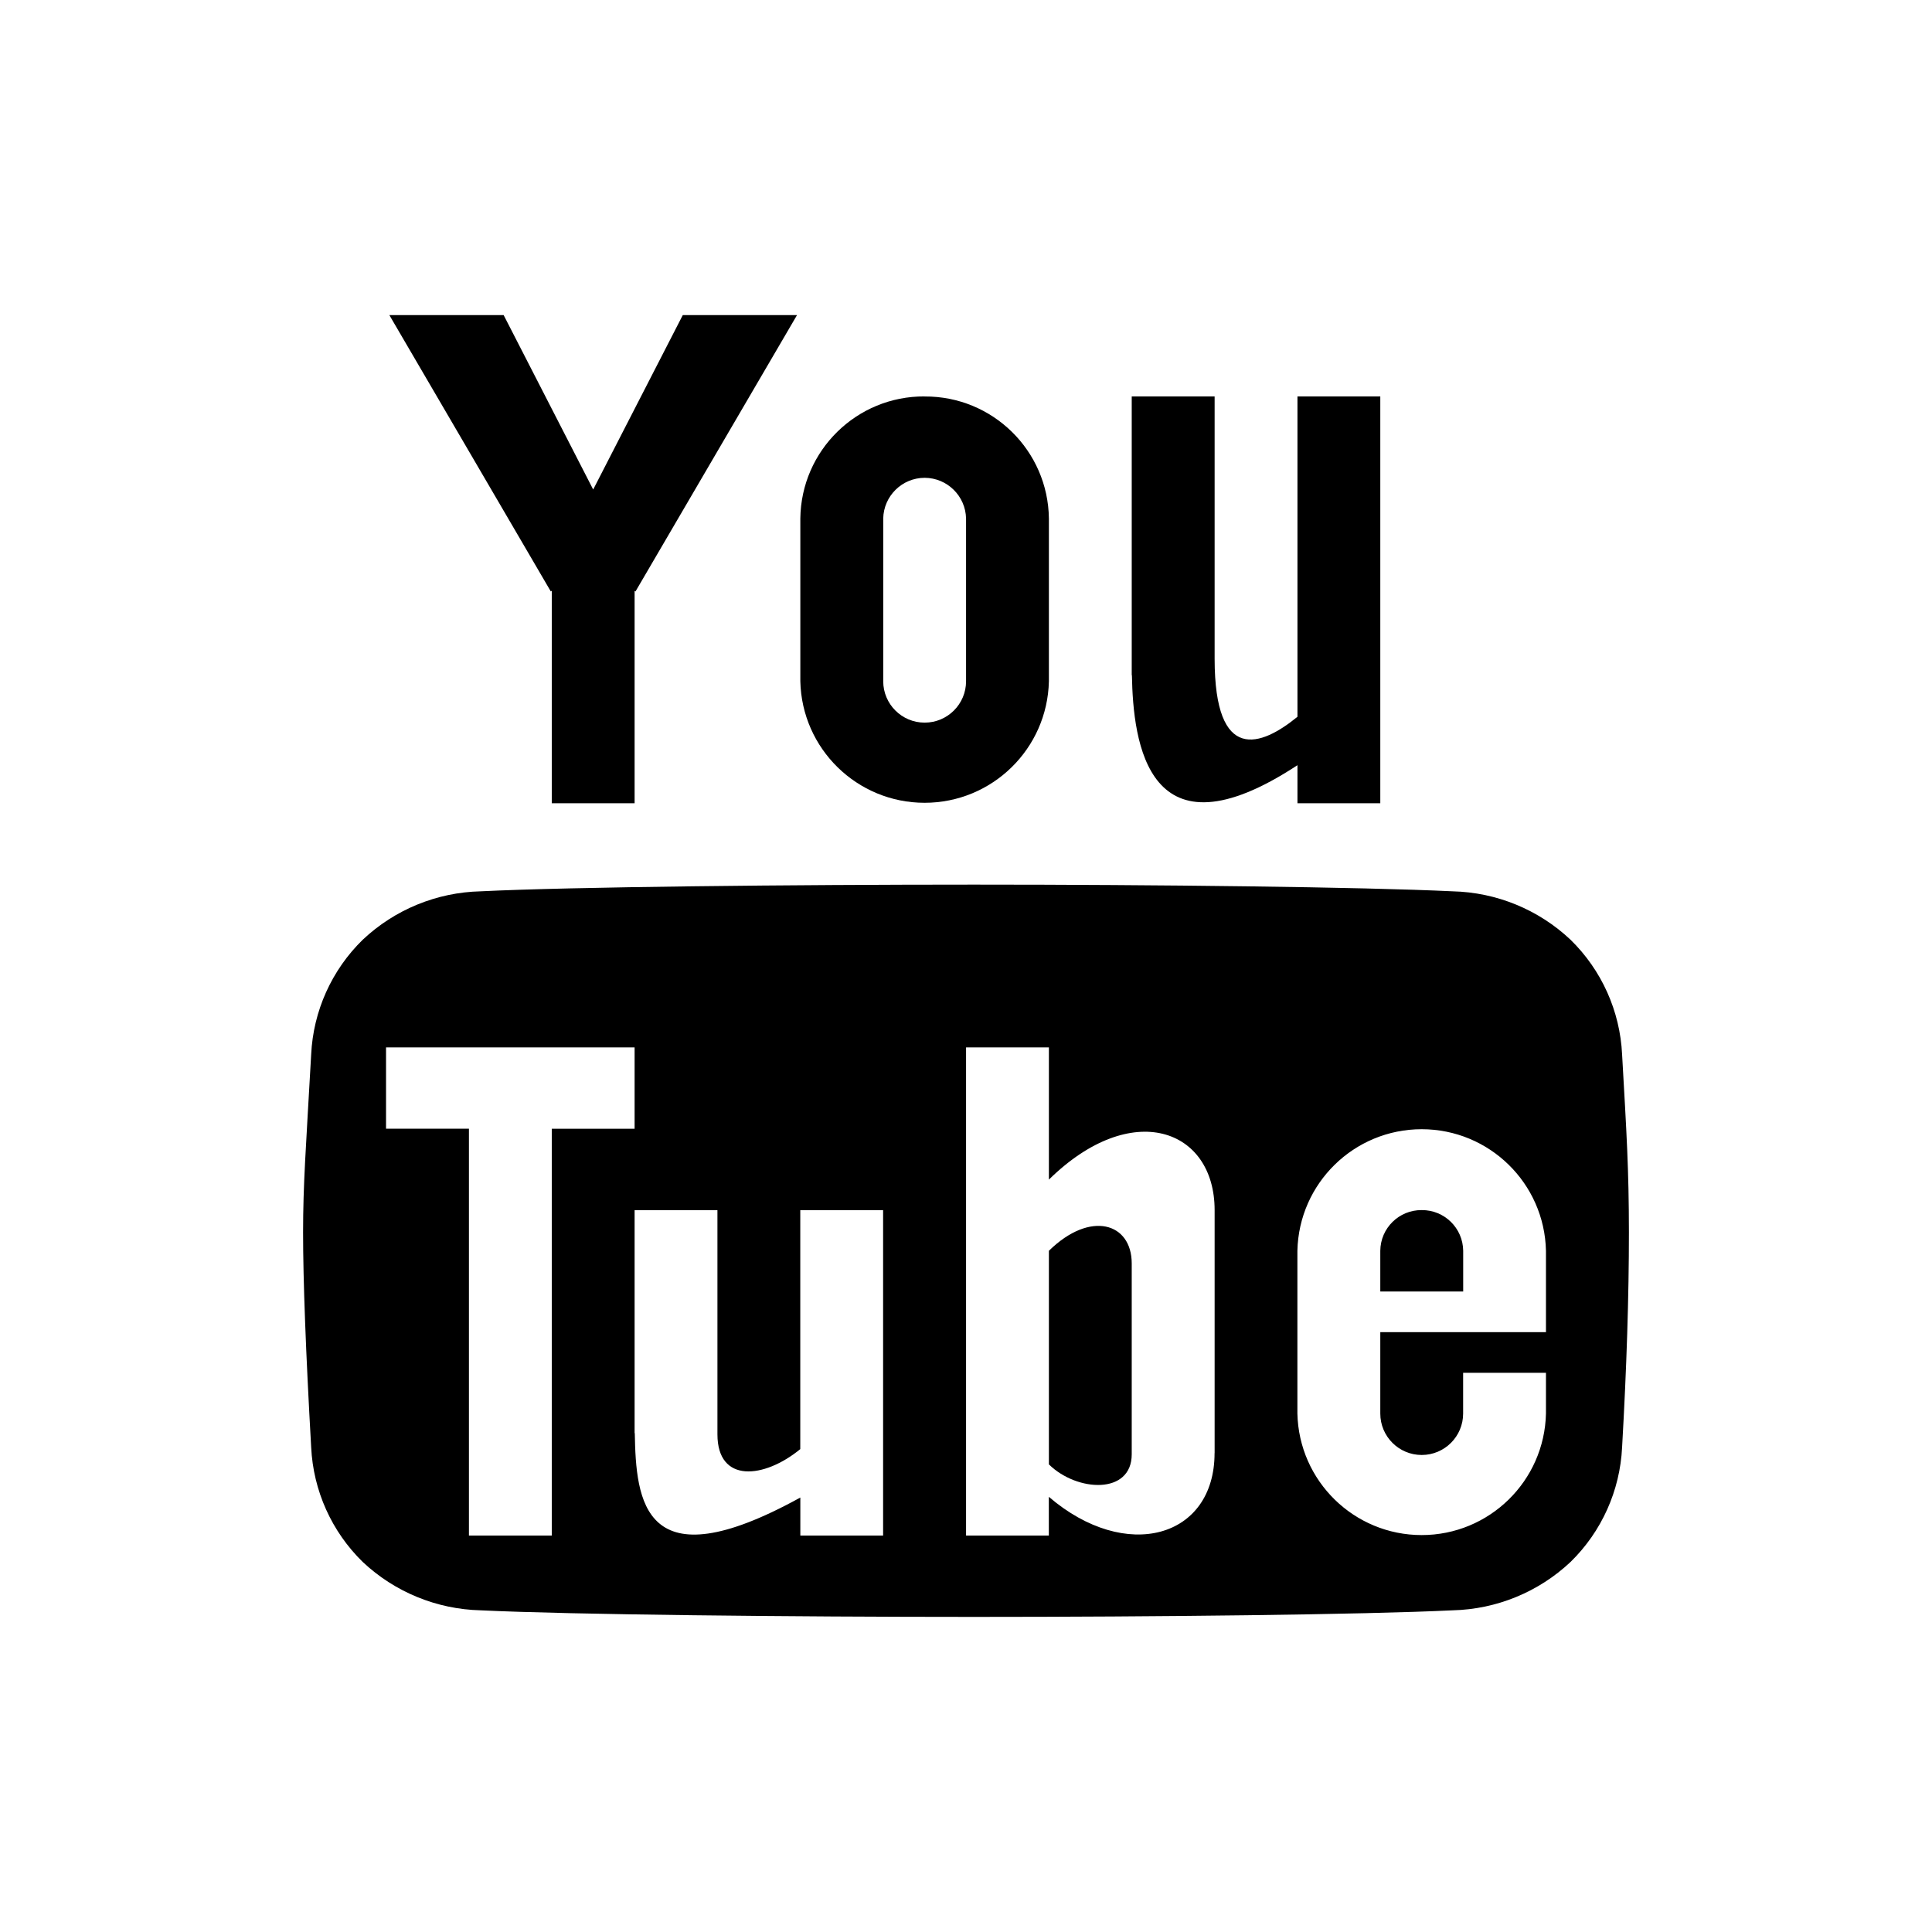
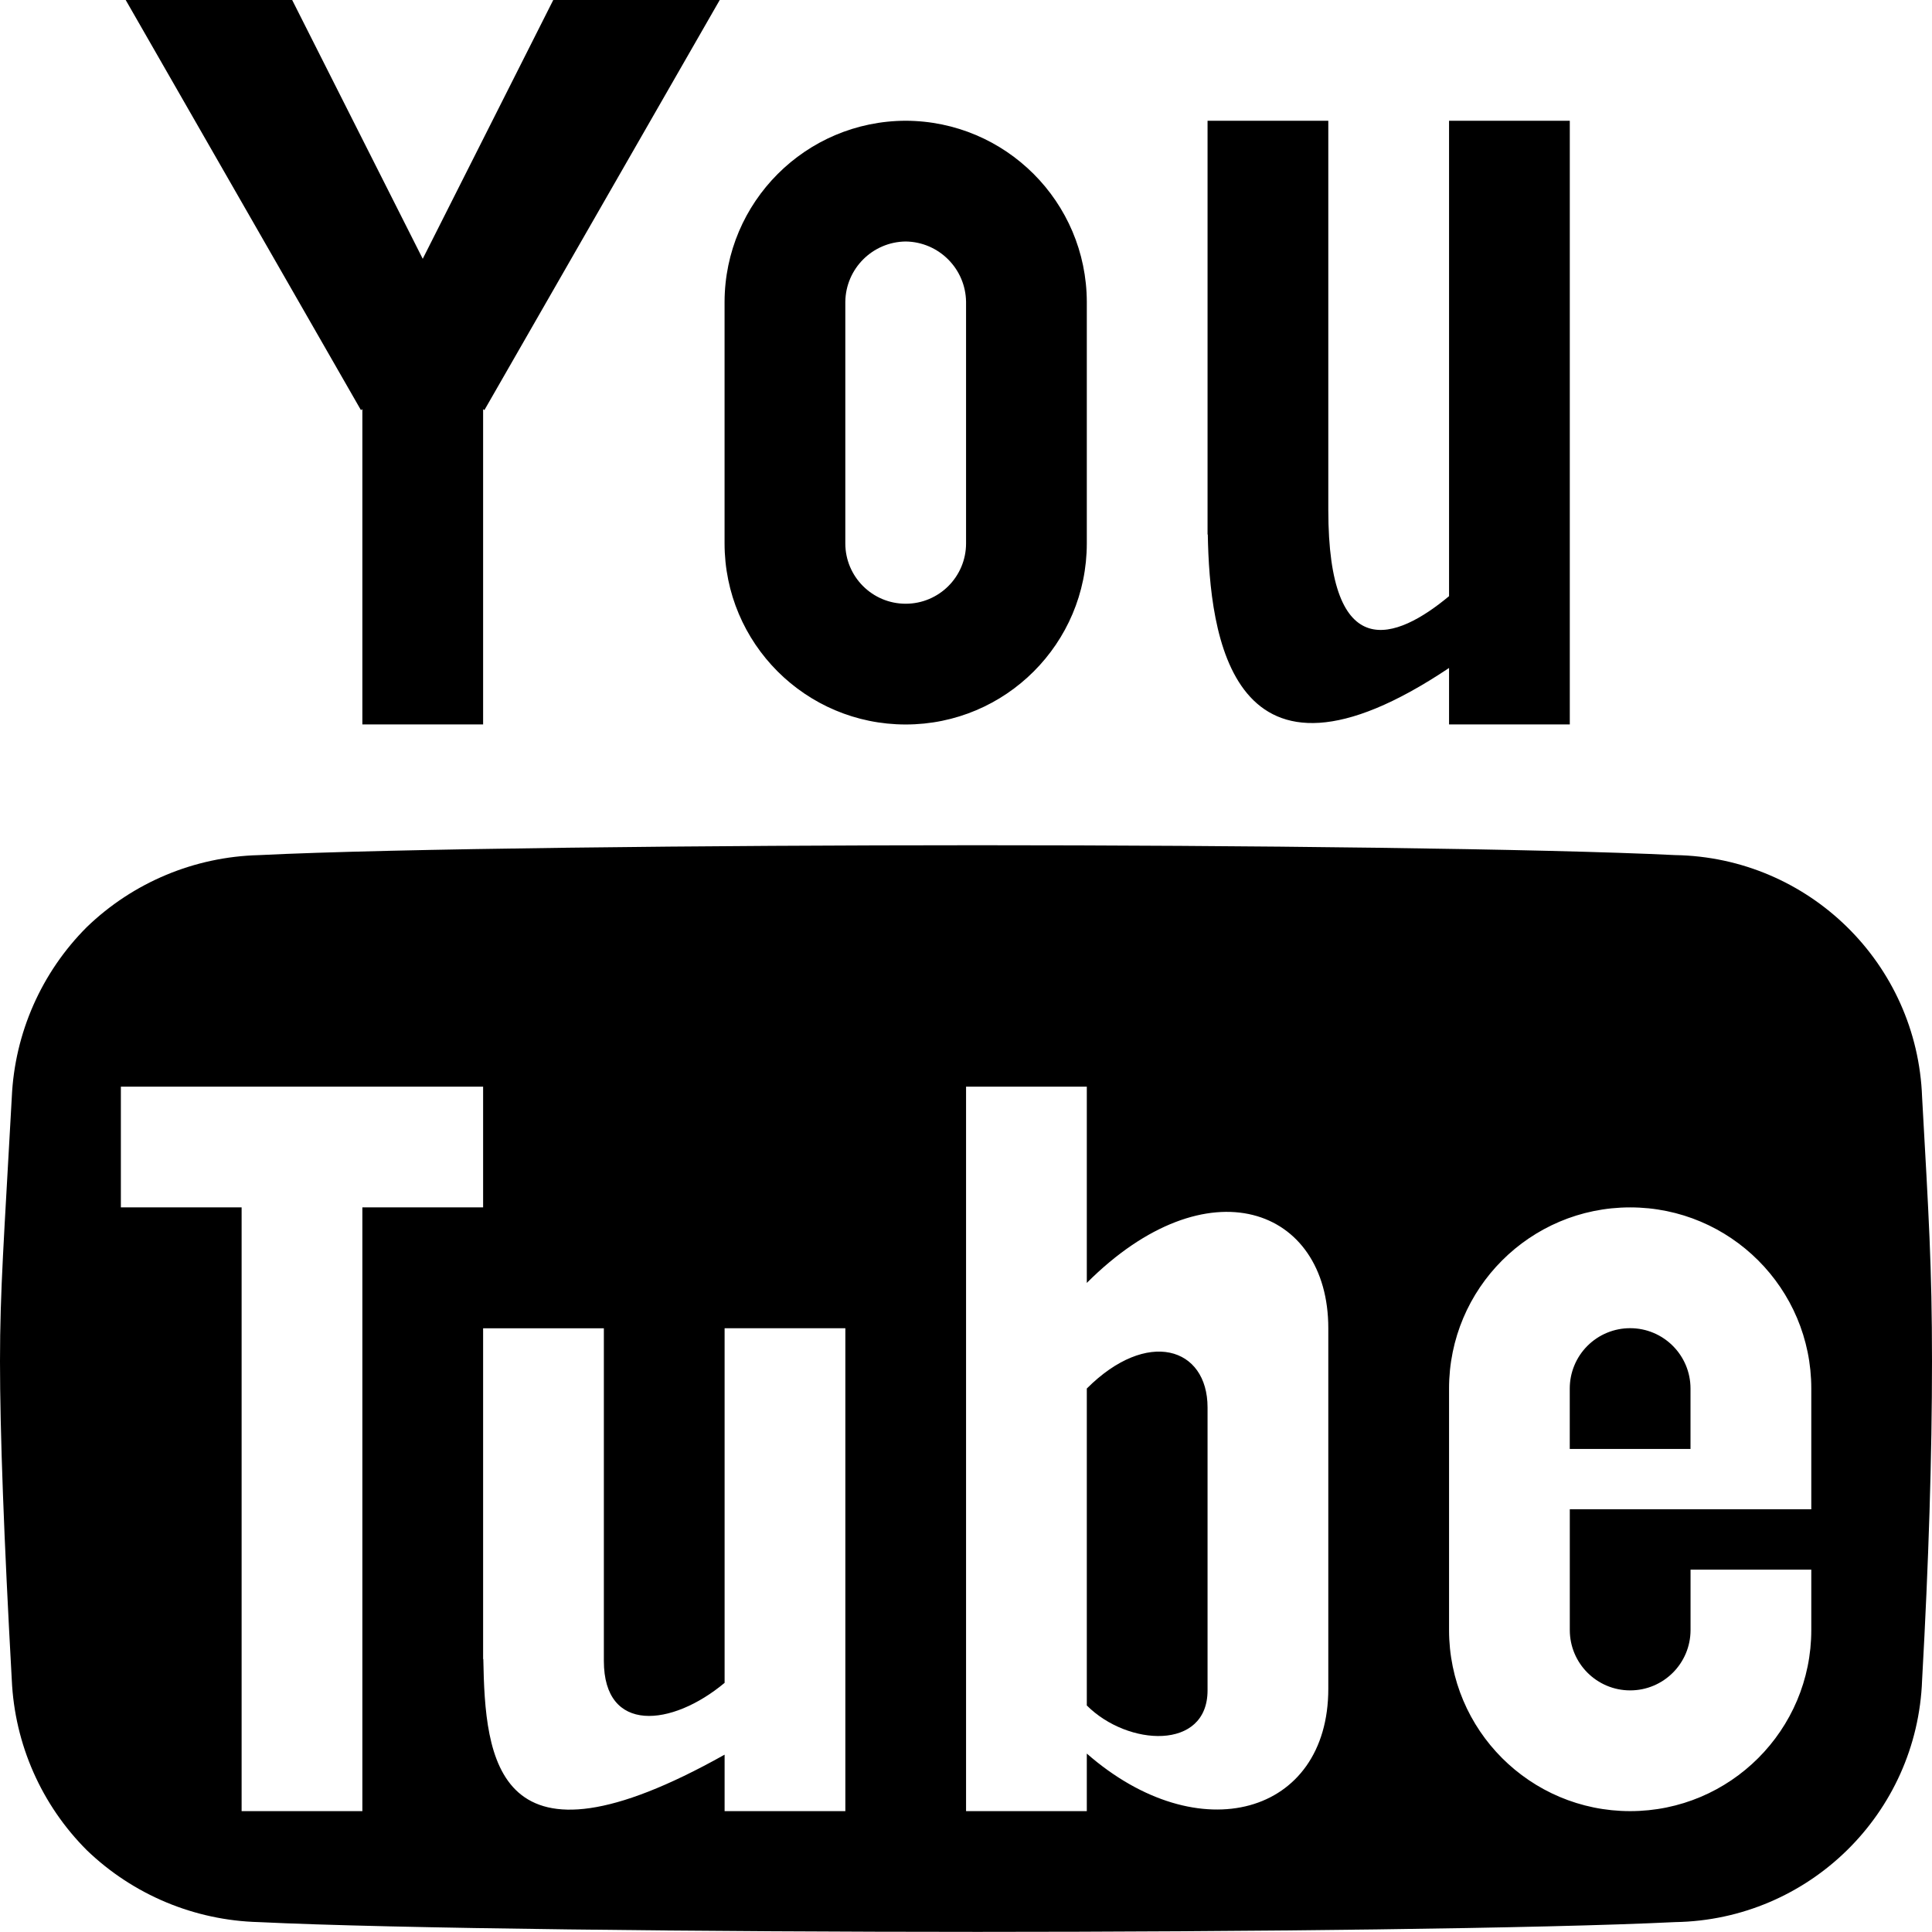
- <svg width="32" height="32" viewBox="0 0 32 32">
-   <g>
-     <path d="M11.309,5.219L9.825,8.108,8.342,5.219H6.449L9.123,9.796l0.016-.011v3.519h1.372V9.786L10.526,9.796l2.675-4.577H11.309Z" />
-     <path d="M15.315,7.914a0.689,0.689,0,0,1,.686.674V11.283a0.686,0.686,0,0,1-1.372,0V8.588A0.688,0.688,0,0,1,15.315,7.914Zm0-1.348A2.046,2.046,0,0,0,13.256,8.588V11.283a2.059,2.059,0,0,0,4.117,0V8.588a2.046,2.046,0,0,0-2.058-2.021h0Z" />
-     <path d="M21.49,6.566v5.306c-0.599.49-1.372,0.784-1.372-.962V6.566H18.745v4.618h0.003c0.02,1.115.26,3.12,2.742,1.49v0.63h1.372V6.566H21.49Z" />
-     <path d="M23.548,20.043a0.68,0.68,0,0,0-.686.674v0.674H24.235V20.717A0.681,0.681,0,0,0,23.548,20.043Z" />
-     <path d="M17.373,20.717v3.538c0.465,0.457,1.372.505,1.372-.168V20.927C18.745,20.253,18.059,20.043,17.373,20.717Z" />
-     <path d="M26.867,17.465a2.844,2.844,0,0,0-.854-1.9,2.947,2.947,0,0,0-1.953-.802c-1.496-.072-4.92-0.111-7.928-0.111s-6.675.037-8.171,0.111a2.947,2.947,0,0,0-1.953.802,2.844,2.844,0,0,0-.854,1.9c-0.089,1.582-.134,2.154-0.134,2.947q0,1.187.134,3.559a2.845,2.845,0,0,0,.854,1.9,2.954,2.954,0,0,0,1.953.801c1.496,0.072,5.164.109,8.171,0.109s6.431-.037,7.928-0.109a2.953,2.953,0,0,0,1.953-.801,2.845,2.845,0,0,0,.854-1.9q0.113-1.978.113-3.559C26.979,19.356,26.942,18.783,26.867,17.465ZM9.139,25.434H7.767V18.695H6.394V17.348h4.117v1.348H9.139v6.738Zm5.489,0H13.256v-0.63c-2.609,1.437-2.722.046-2.742-1.067H10.511V20.044h1.372V23.757c0,0.815.773,0.736,1.372,0.245V20.044h1.372v5.389Zm5.489-1.366c0,1.408-1.469,1.819-2.745.724v0.642H16.001V17.348H17.373V19.538c1.372-1.348,2.745-.842,2.745.505v4.025Zm5.489-2.677v0.674H22.862v1.348a0.686,0.686,0,0,0,1.372,0V22.738h1.372v0.674a2.059,2.059,0,0,1-4.117,0V20.717a2.059,2.059,0,0,1,4.117,0v0.674Z" />
-   </g>
+ <svg width="48.001" height="47.998" viewBox="0 0 48.001 47.998" class="svgIcon" aria-hidden="true" preserveAspectRatio="xMidYMid meet">
+   <path d="M13.746 0l-3.243 6.43L7.259 0H3.123l5.845 10.19.035-.024v7.833h3v-7.833l.032.023L17.882 0zM22.502 6a1.52 1.52 0 0 1 1.5 1.5v6a1.5 1.5 0 0 1-3 0v-6a1.518 1.518 0 0 1 1.5-1.5zm0-3a4.512 4.512 0 0 0-4.5 4.5v6a4.5 4.5 0 0 0 9 0v-6a4.512 4.512 0 0 0-4.5-4.5zM36.002 3v11.812c-1.31 1.09-3 1.746-3-2.142V3h-3v10.28h.006c.044 2.481.568 6.946 5.994 3.316v1.403h3V3zM40.501 32.999a1.499 1.499 0 0 0-1.5 1.5v1.5h3v-1.5a1.5 1.5 0 0 0-1.5-1.5zM27.002 34.499v7.874c1.017 1.017 3 1.125 3-.375v-7.03c0-1.5-1.5-1.97-3-.47z" />
+   <path d="M47.755 27.26a6.24 6.24 0 0 0-6.135-6.015C38.351 21.085 30.866 21 24.29 21s-14.593.082-17.862.246a6.384 6.384 0 0 0-4.269 1.785 6.383 6.383 0 0 0-1.866 4.23C.1 30.78 0 32.055 0 33.819q0 2.641.293 7.922a6.384 6.384 0 0 0 1.866 4.23 6.398 6.398 0 0 0 4.269 1.784c3.269.161 11.287.243 17.861.243s14.059-.082 17.331-.243a6.239 6.239 0 0 0 6.135-6.014q.246-4.404.246-7.922c0-2.35-.082-3.624-.246-6.56zM9.003 44.998h-3v-15h-3v-3h9v3h-3zm12 0h-3v-1.403c-5.705 3.199-5.95.102-5.995-2.376h-.005v-8.217h3v8.264c0 1.813 1.69 1.638 3 .545V33h3v11.997zm11.999-3.04c0 3.134-3.211 4.048-6 1.61v1.43h-3v-18h3v4.876c3-3 6-1.875 6 1.125zm12-5.96v1.5h-6v3a1.5 1.5 0 0 0 3 0v-1.5h3v1.5a4.5 4.5 0 1 1-9 0v-6a4.5 4.5 0 0 1 9 0z" />
</svg>
